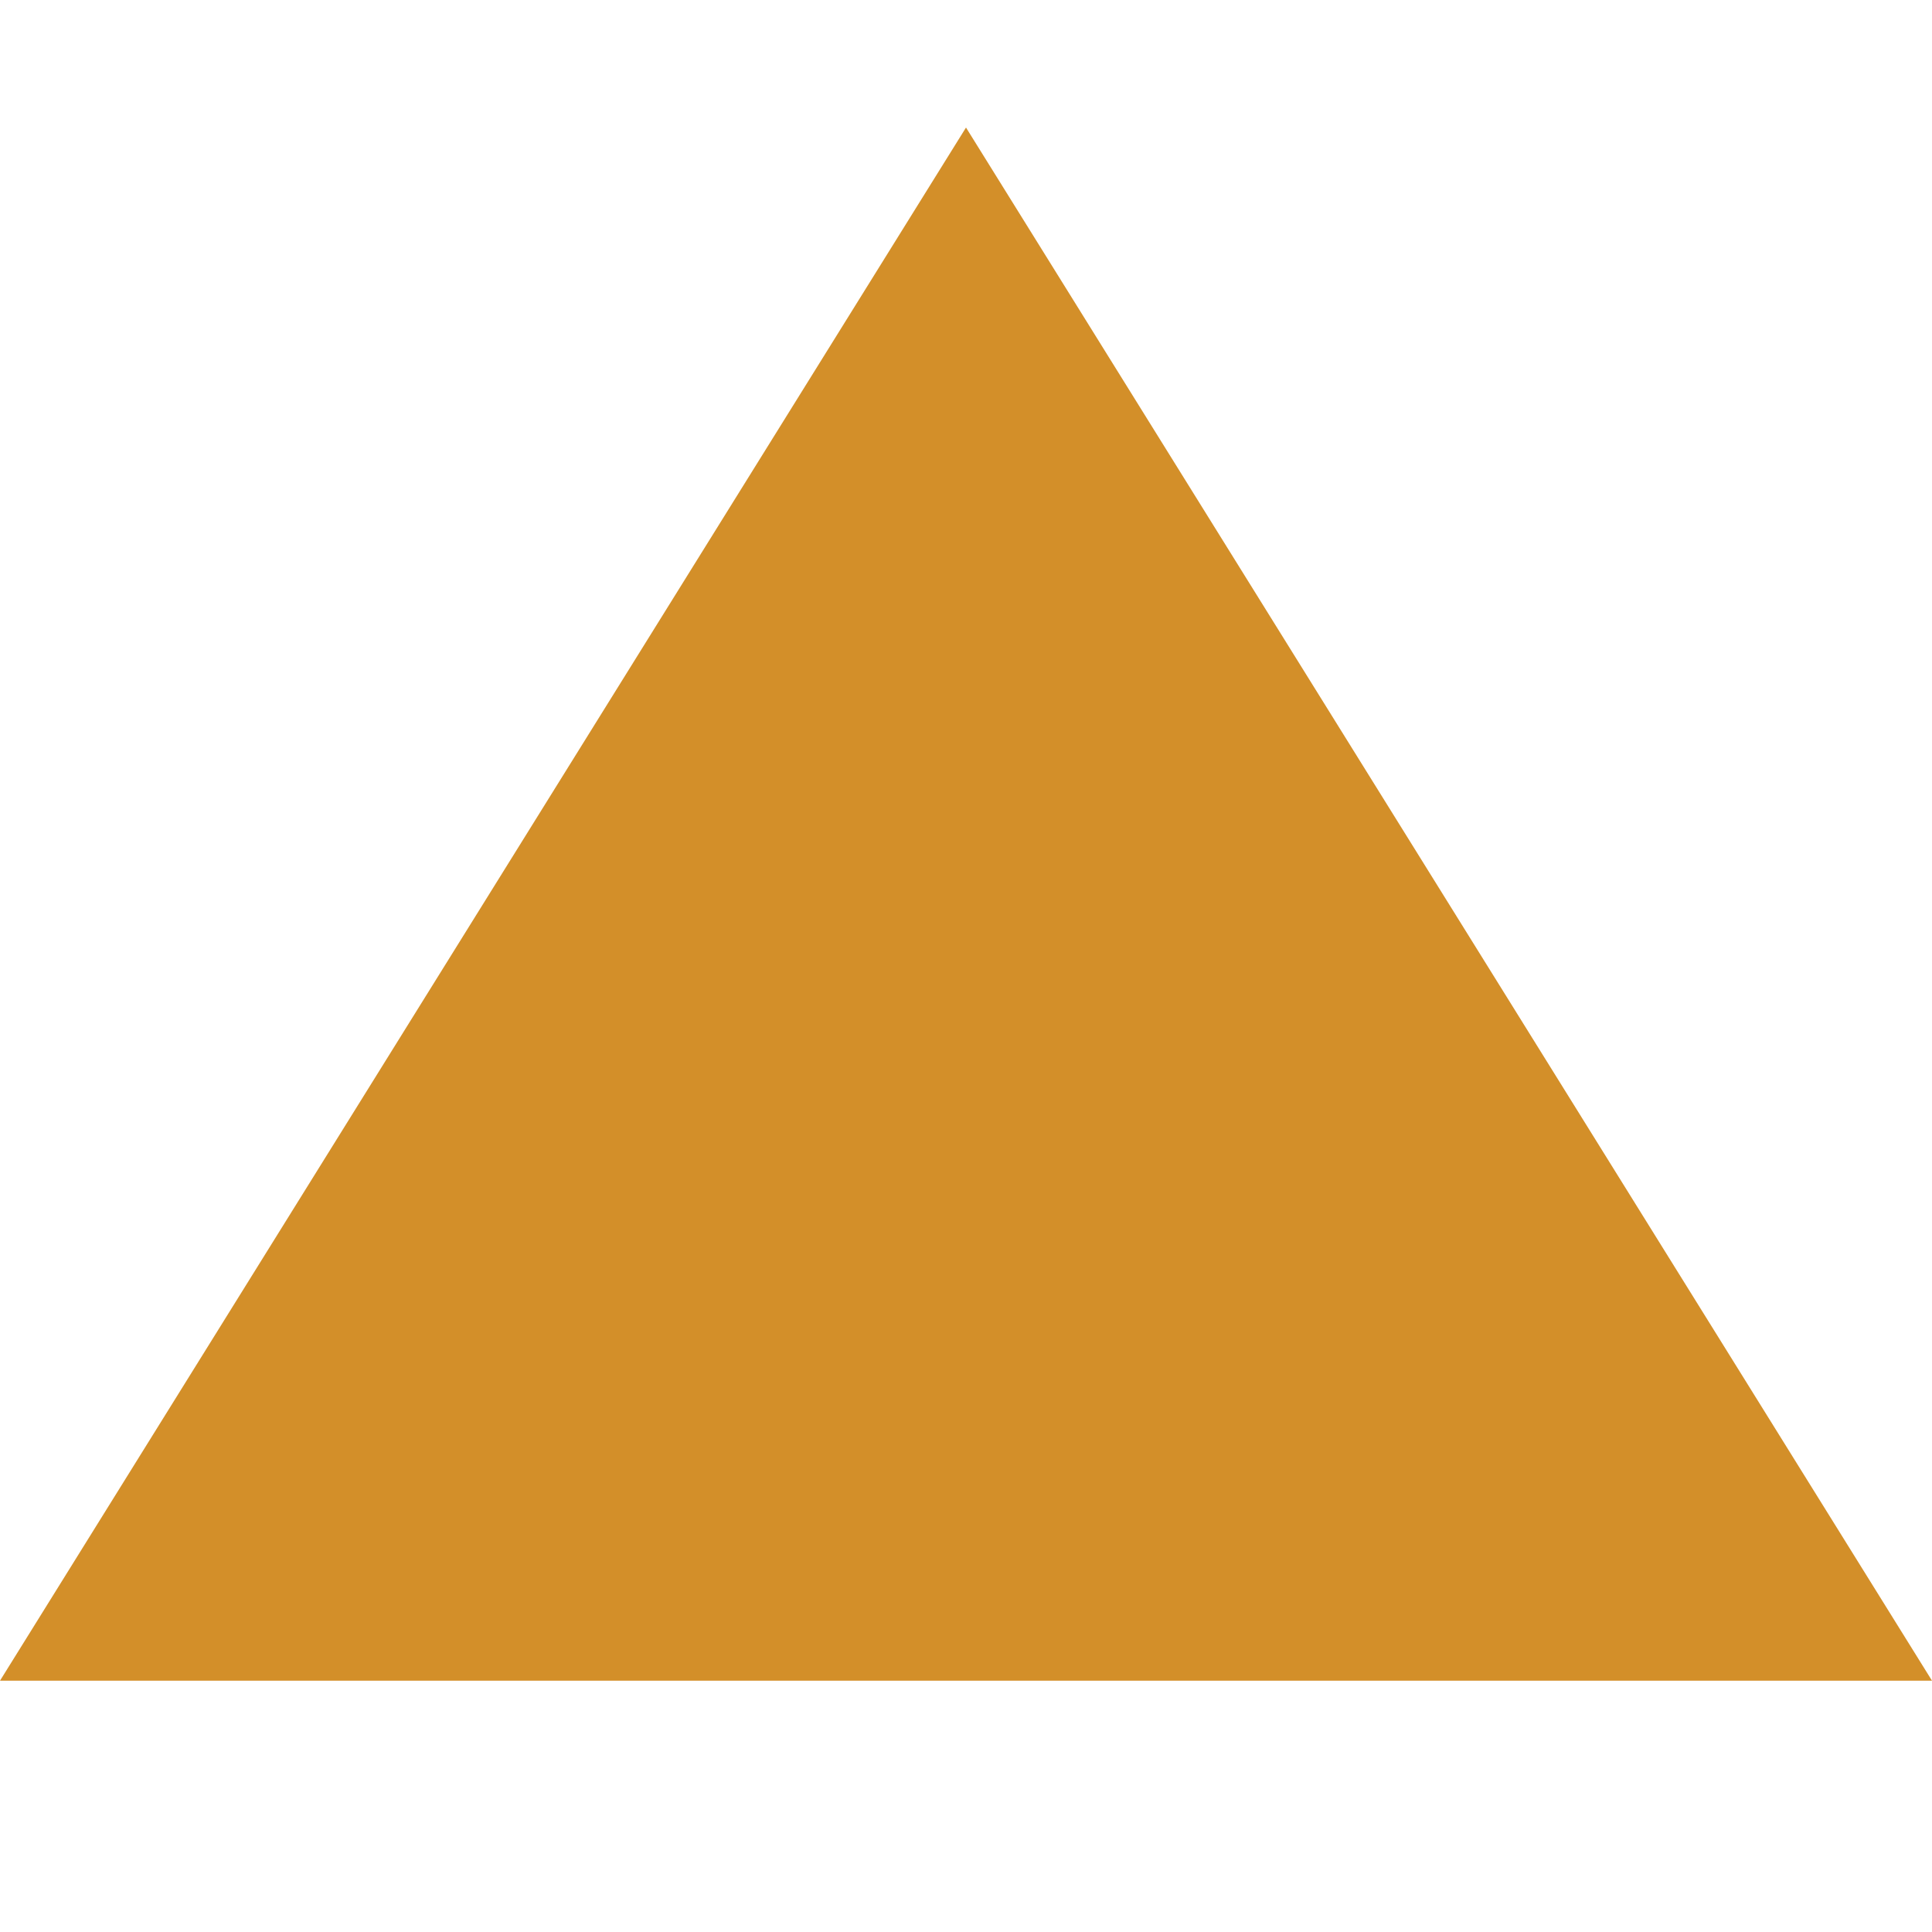
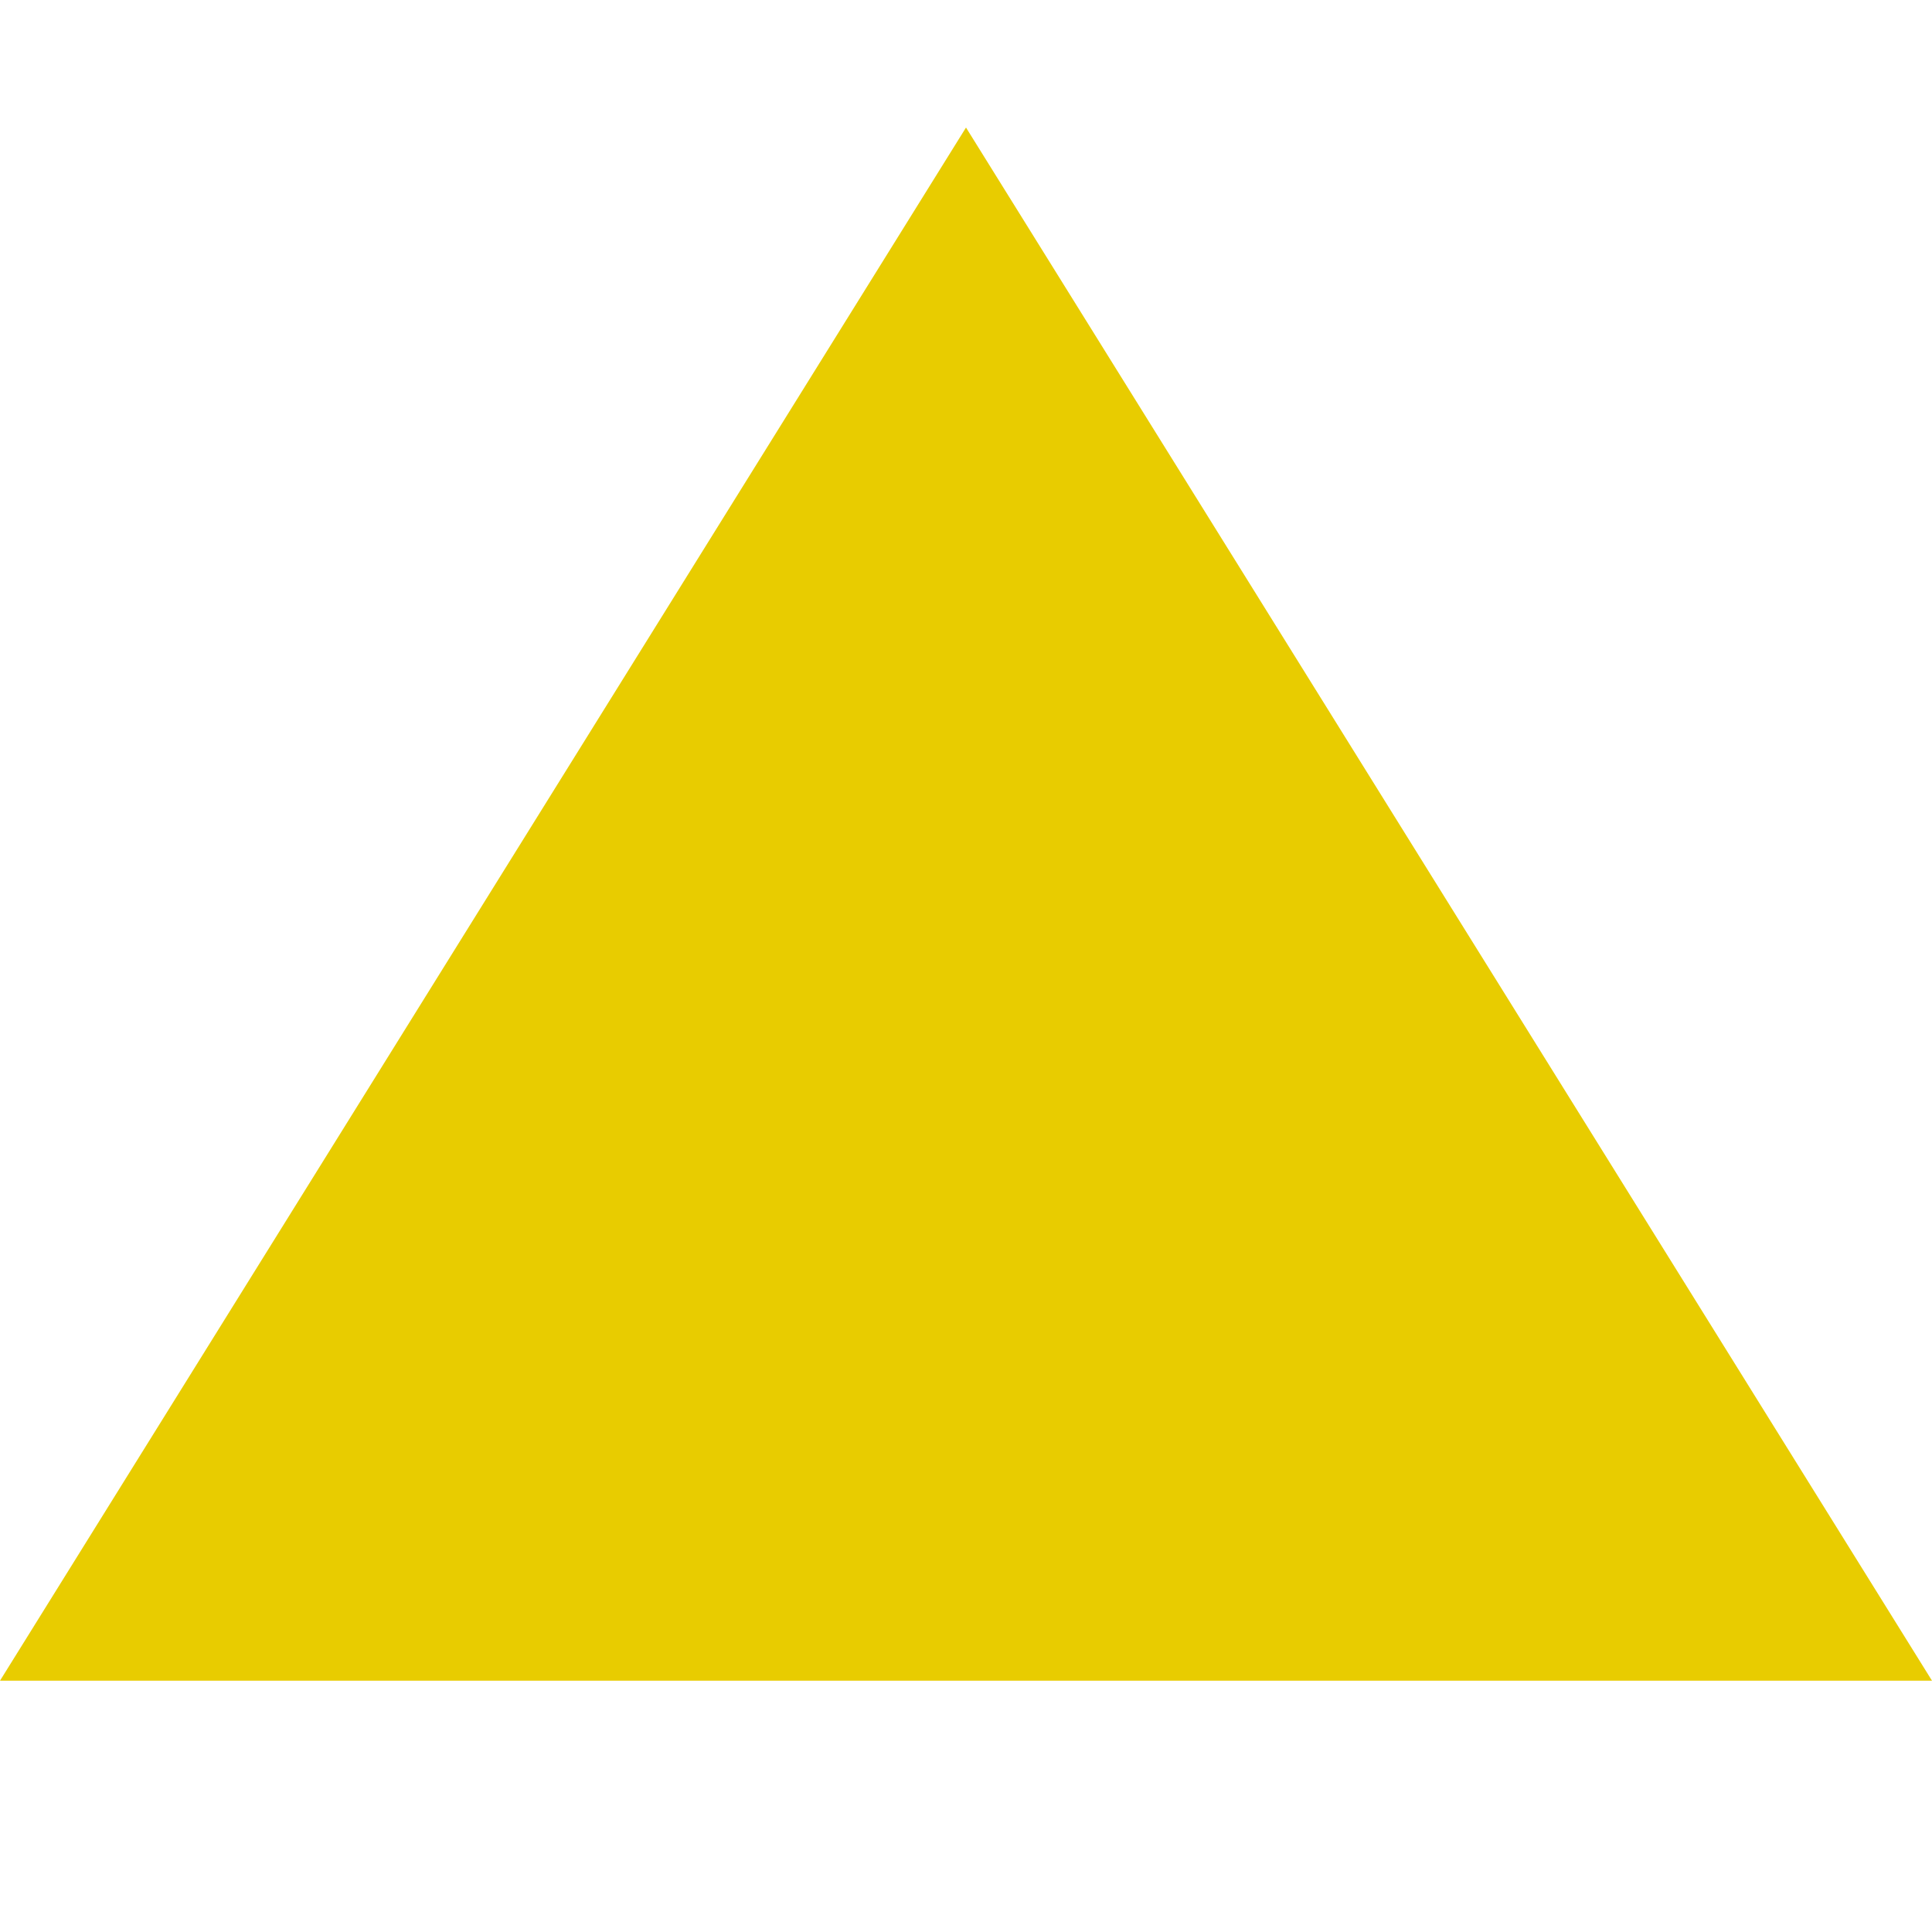
<svg xmlns="http://www.w3.org/2000/svg" version="1.1" id="Layer_1" x="0px" y="0px" viewBox="0 0 256 256" style="enable-background:new 0 0 256 256;" xml:space="preserve">
  <style type="text/css">
- 	.st0{fill:#D38F29;}
+ 	.st0{fill:#E8CC00;}
</style>
  <polygon id="XMLID_2_" class="st0" points="0,222.7 128,16.9 256,222.7 " />
</svg>
